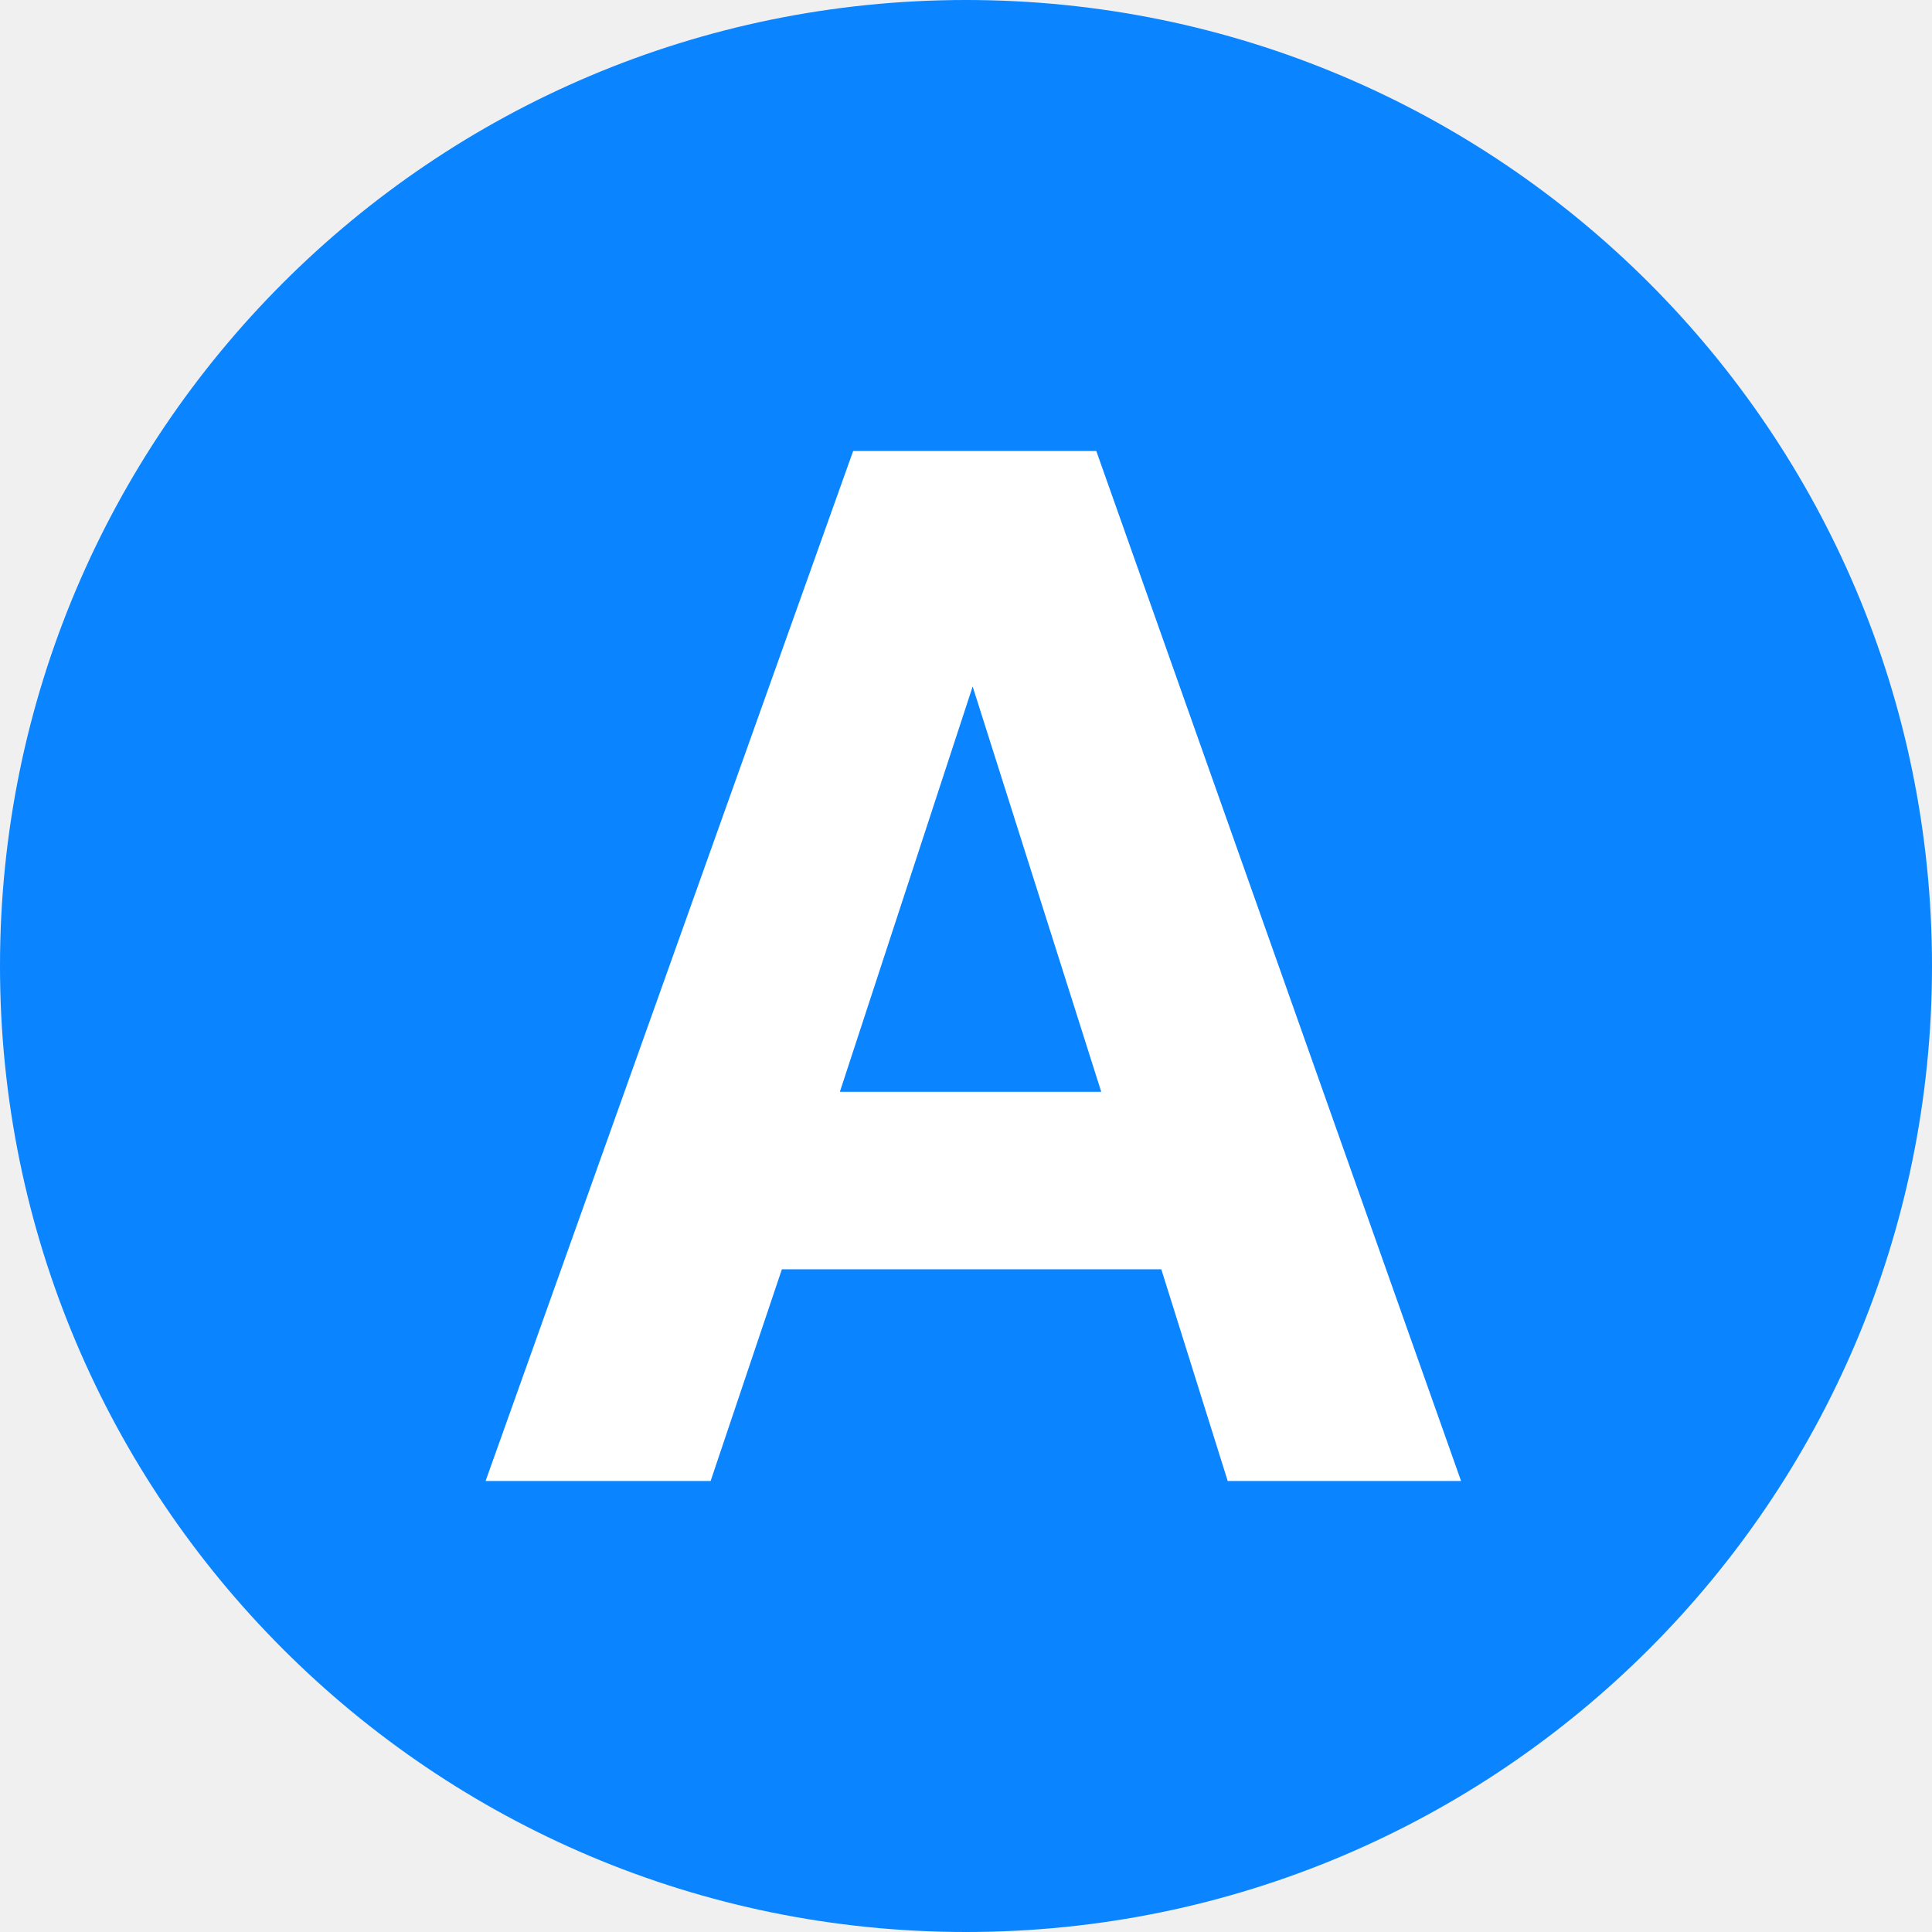
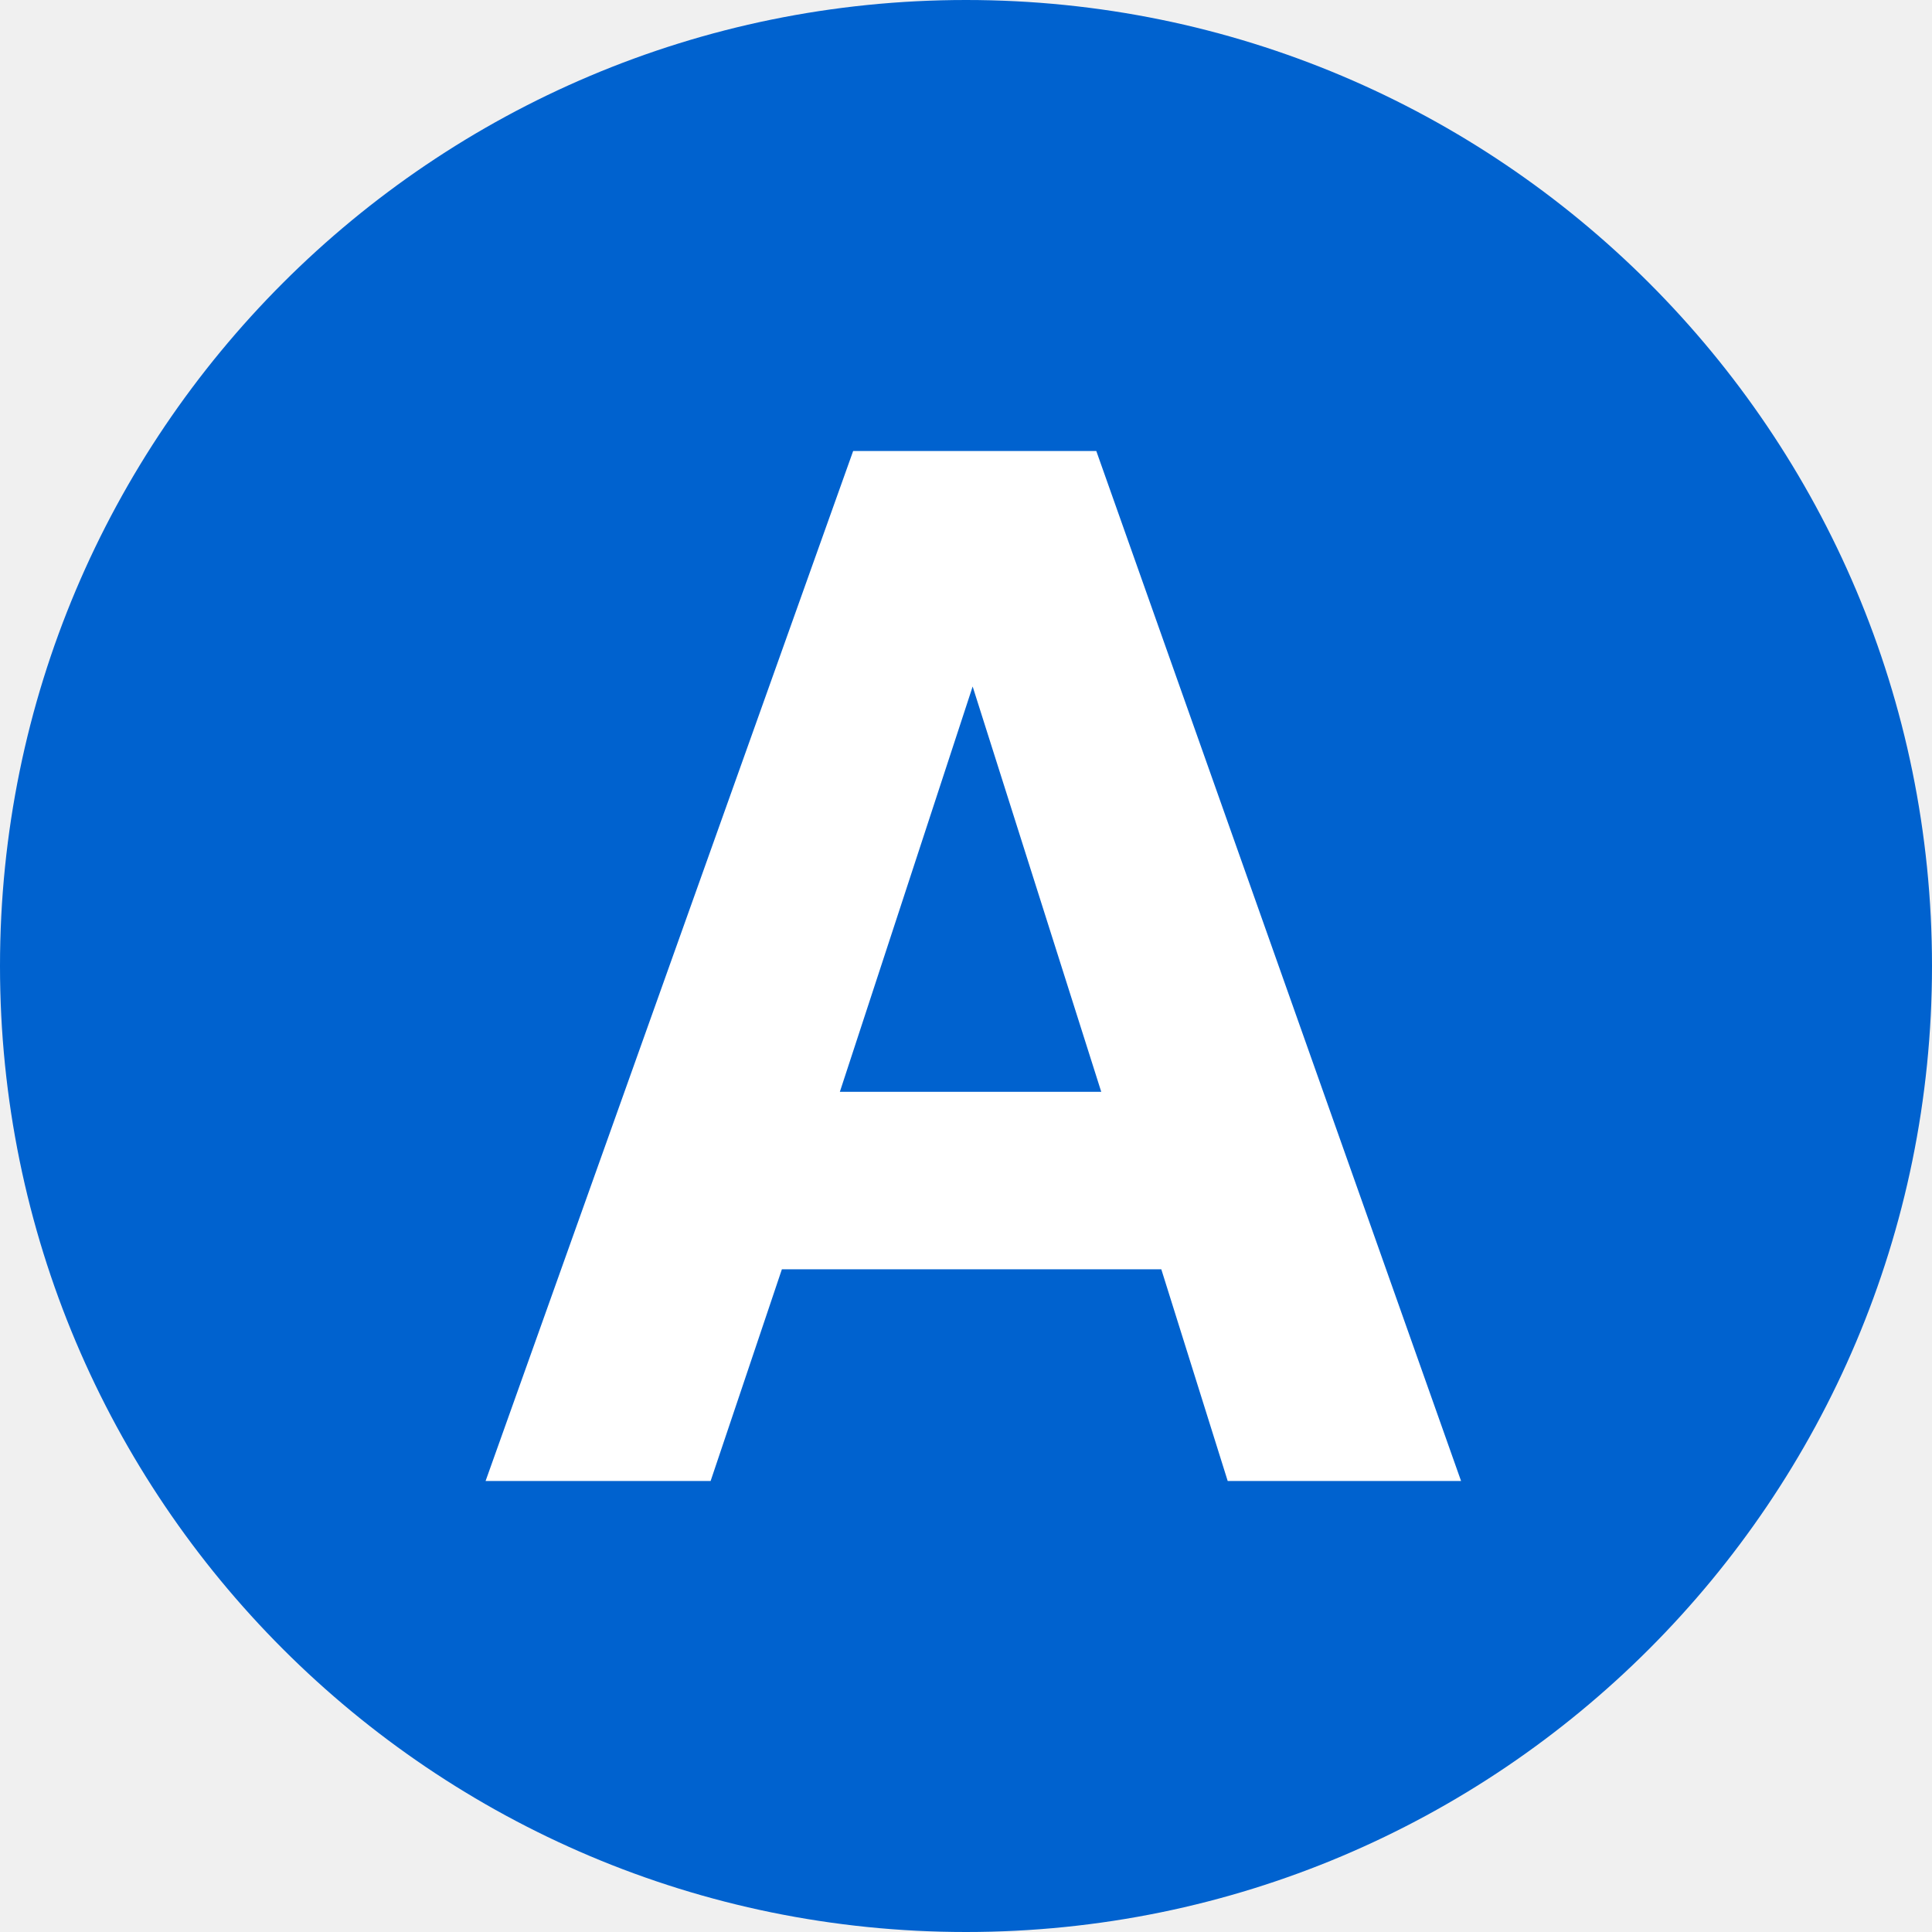
<svg xmlns="http://www.w3.org/2000/svg" xml:space="preserve" style="fill-rule:evenodd;clip-rule:evenodd;stroke-linejoin:round;stroke-miterlimit:1.414" viewBox="0 0 90 90">
-   <circle cx="45" cy="45" r="45" style="fill:#0a84ff" />
+   <circle cx="45" cy="45" r="45" style="fill:#0062cf" />
  <path d="M39.124 50.86H51.3l-5.99-18.88zm.619-29.85H51.07l16.992 47.98H57.191l-3.093-9.862H36.423l-3.32 9.863H22.62z" style="fill:#fff;fill-rule:nonzero" />
</svg>
